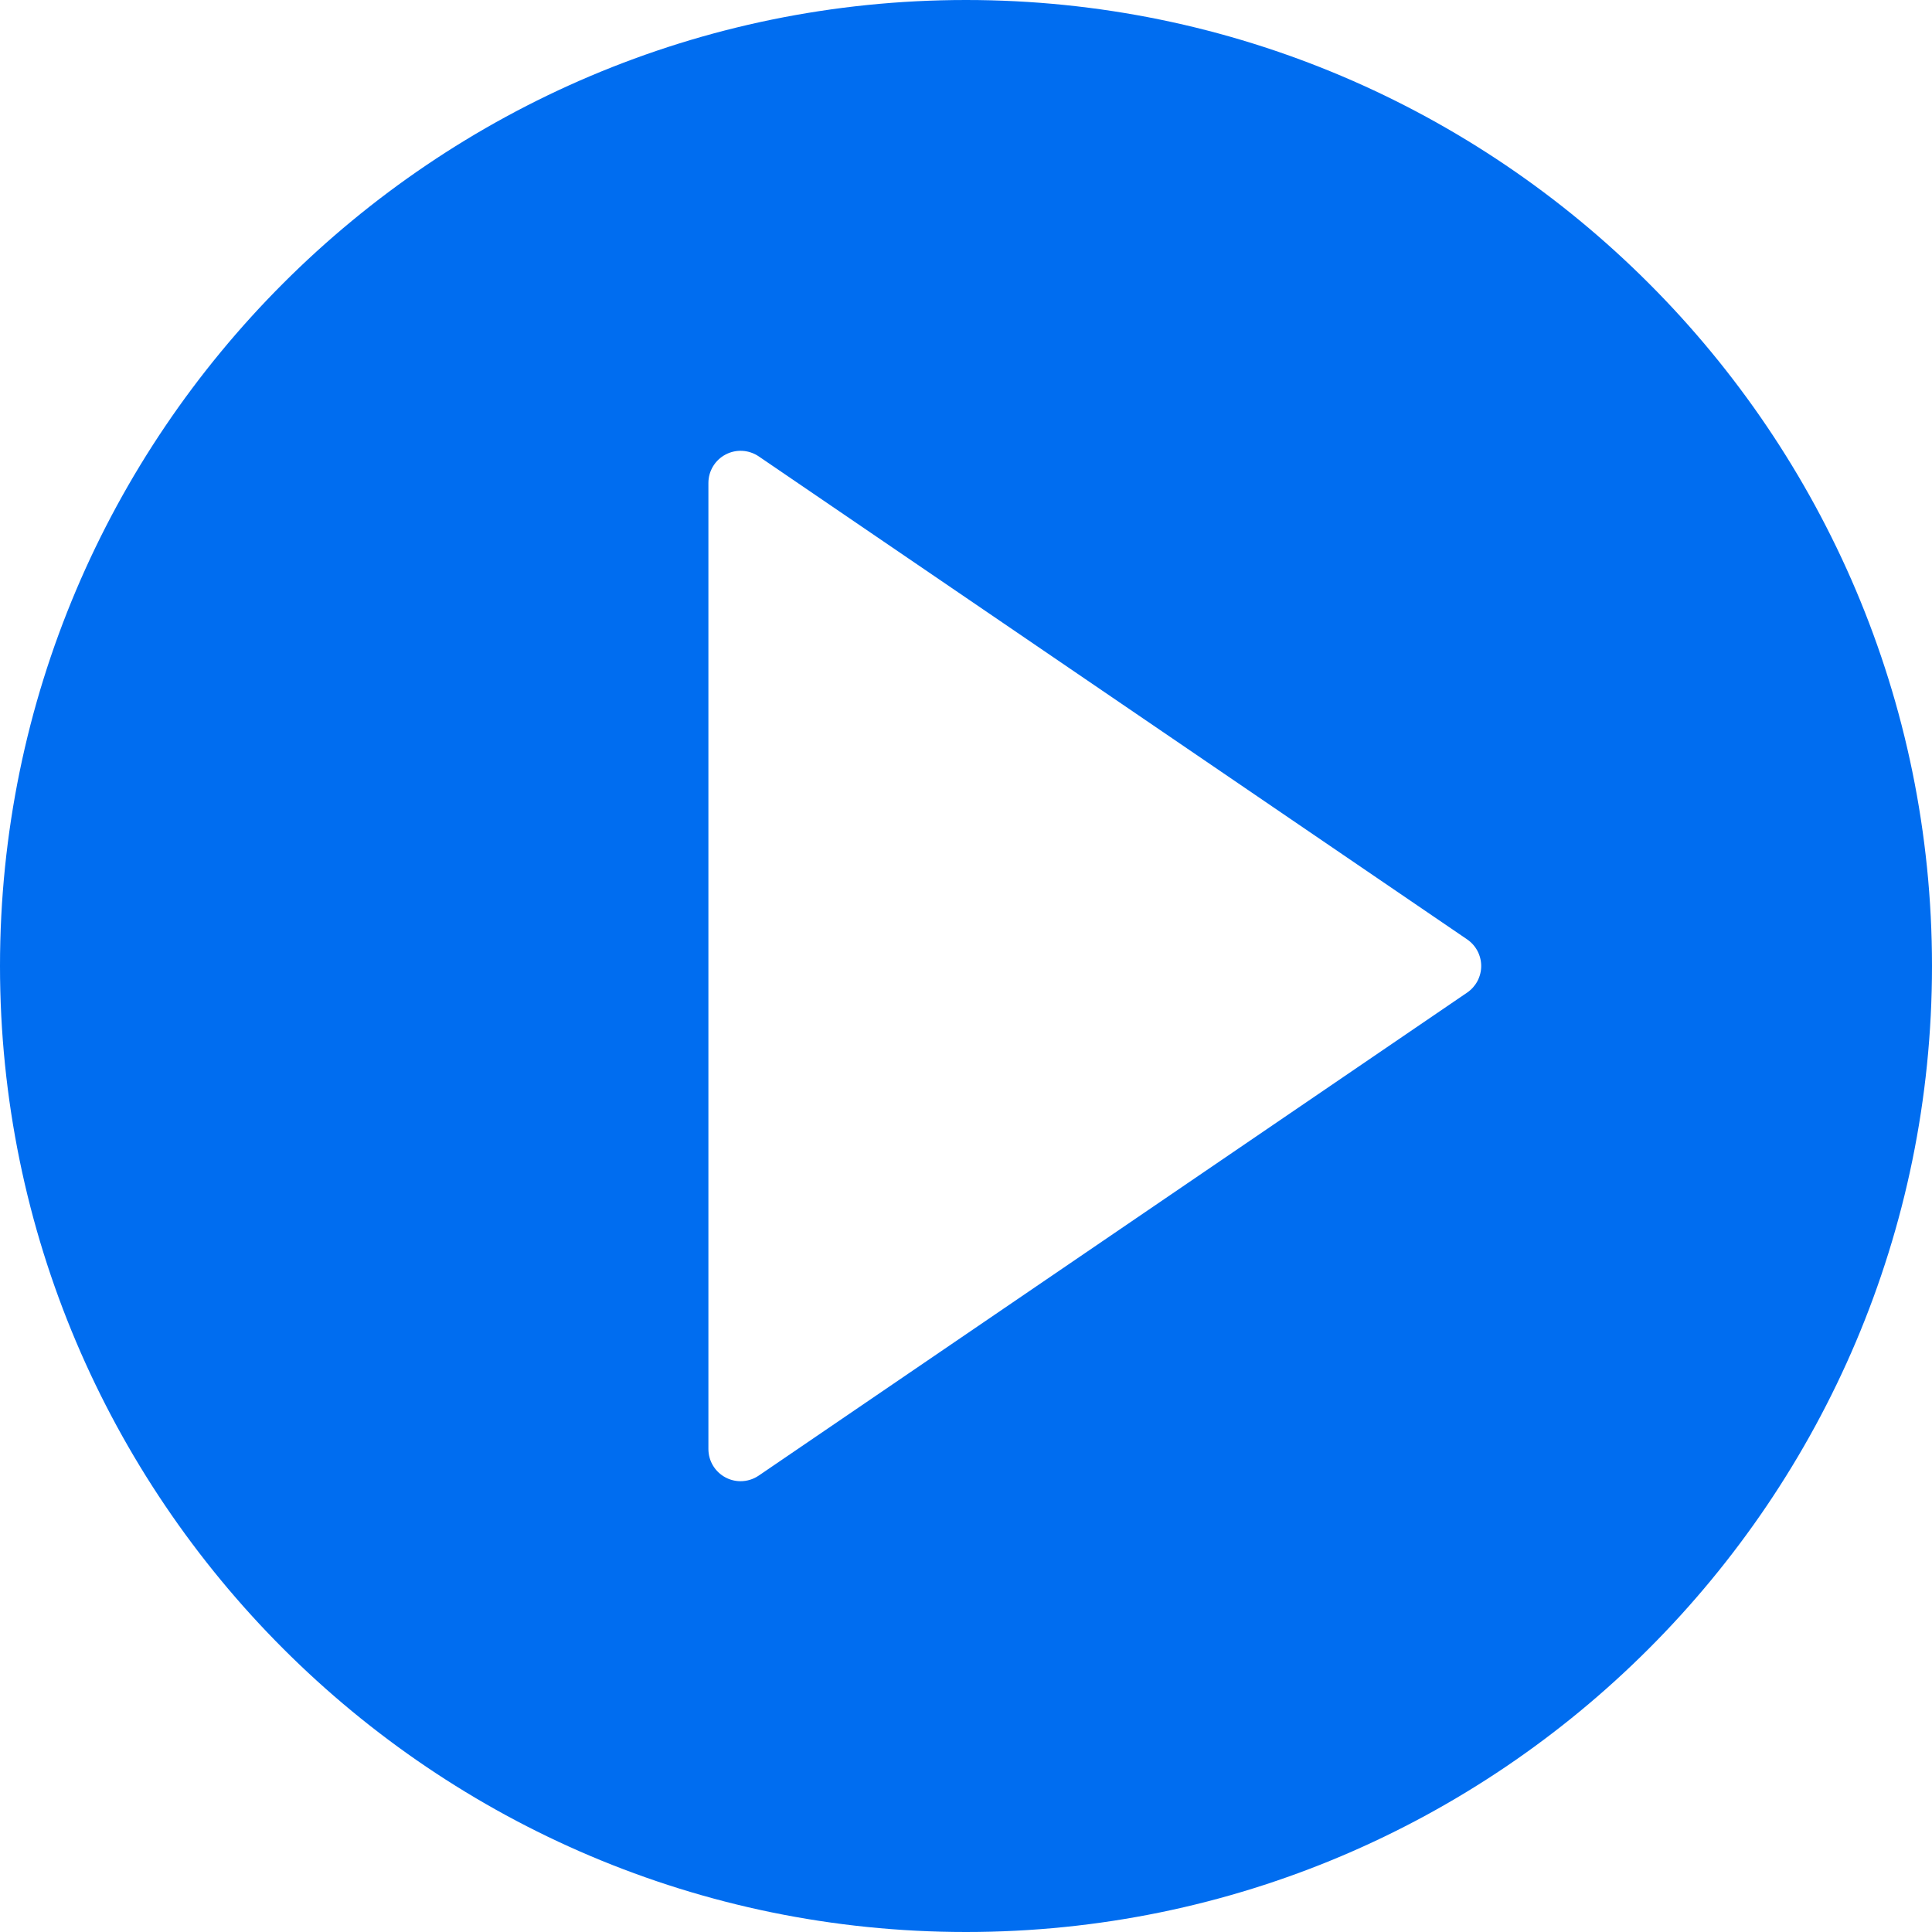
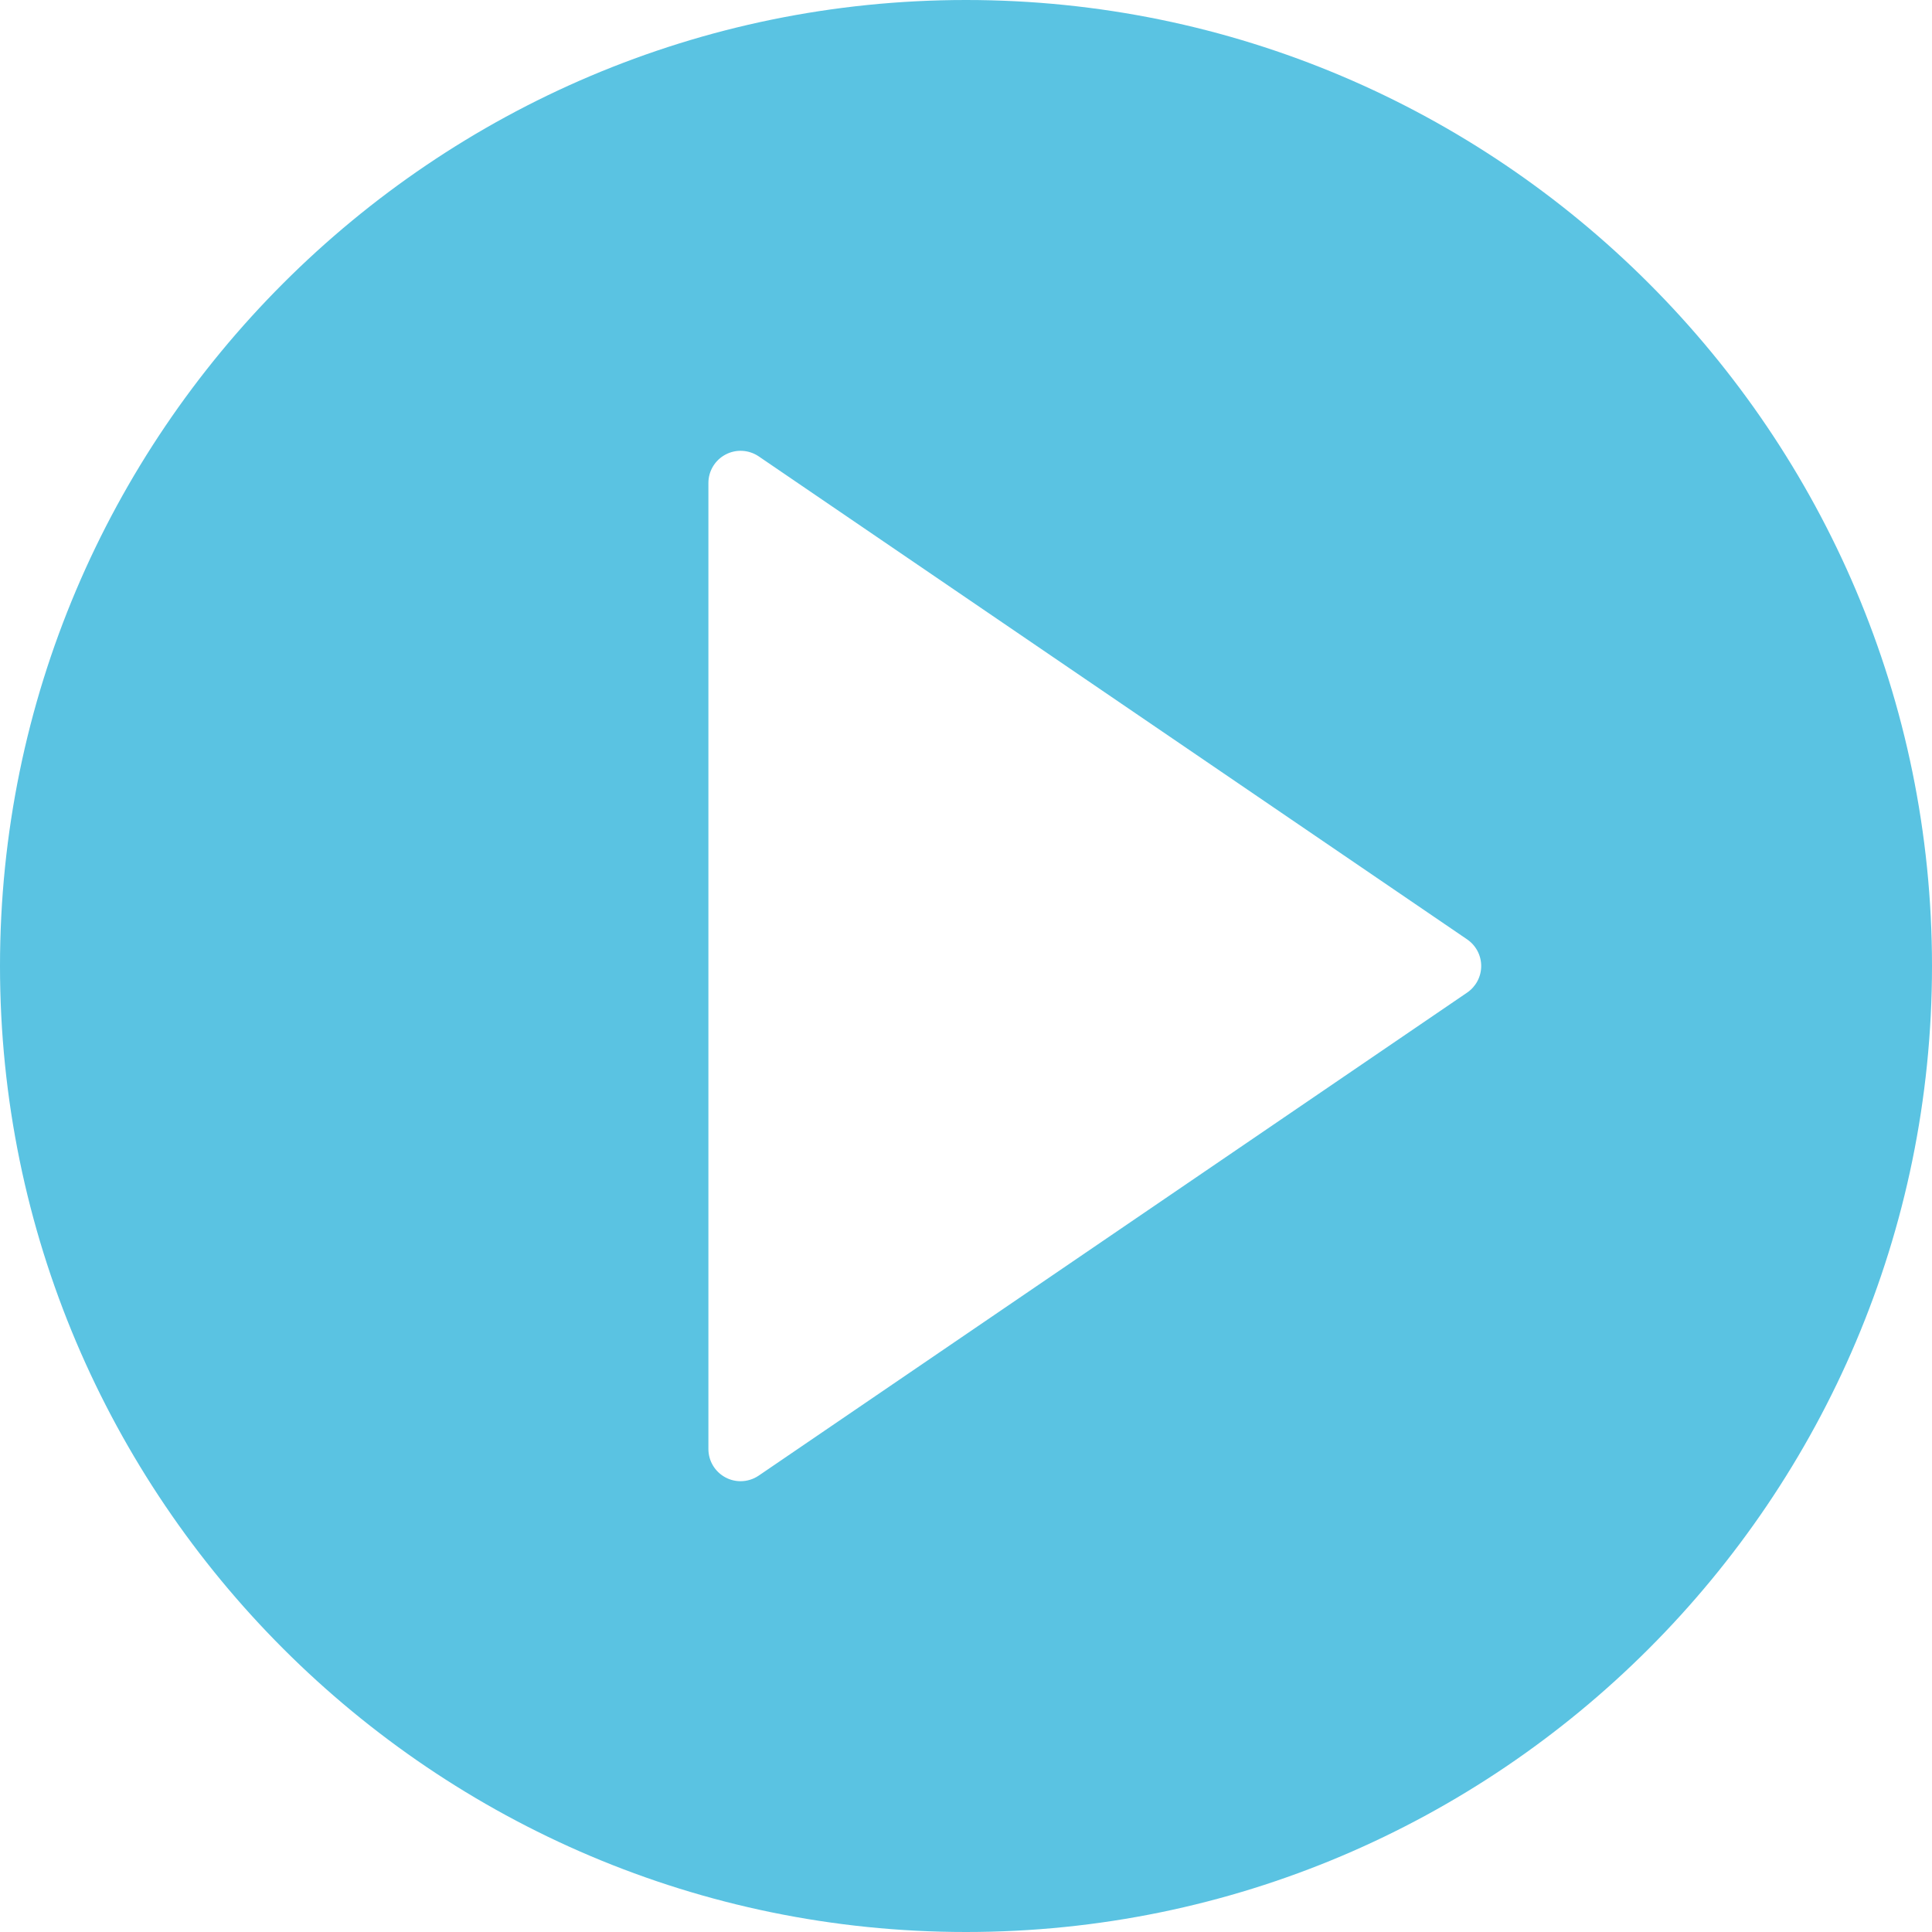
<svg xmlns="http://www.w3.org/2000/svg" version="1.1" id="Capa_1" x="0px" y="0px" viewBox="0 0 60 60" style="enable-background:new 0 0 60 60;" xml:space="preserve" width="512px" height="512px">
-   <path d="M30,0C13.458,0,0,13.458,0,30s13.458,30,30,30s30-13.458,30-30S46.542,0,30,0z M45.563,30.826l-22,15  C23.394,45.941,23.197,46,23,46c-0.16,0-0.321-0.038-0.467-0.116C22.205,45.711,22,45.371,22,45V15c0-0.371,0.205-0.711,0.533-0.884  c0.328-0.174,0.724-0.15,1.031,0.058l22,15C45.836,29.36,46,29.669,46,30S45.836,30.64,45.563,30.826z" fill="#006DF0" />
+   <path d="M30,0C13.458,0,0,13.458,0,30s13.458,30,30,30s30-13.458,30-30S46.542,0,30,0z M45.563,30.826l-22,15  C23.394,45.941,23.197,46,23,46c-0.16,0-0.321-0.038-0.467-0.116C22.205,45.711,22,45.371,22,45V15c0-0.371,0.205-0.711,0.533-0.884  c0.328-0.174,0.724-0.15,1.031,0.058l22,15C45.836,29.36,46,29.669,46,30S45.836,30.64,45.563,30.826z" fill="#5ac3e2" />
  <g>
</g>
  <g>
</g>
  <g>
</g>
  <g>
</g>
  <g>
</g>
  <g>
</g>
  <g>
</g>
  <g>
</g>
  <g>
</g>
  <g>
</g>
  <g>
</g>
  <g>
</g>
  <g>
</g>
  <g>
</g>
  <g>
</g>
</svg>
